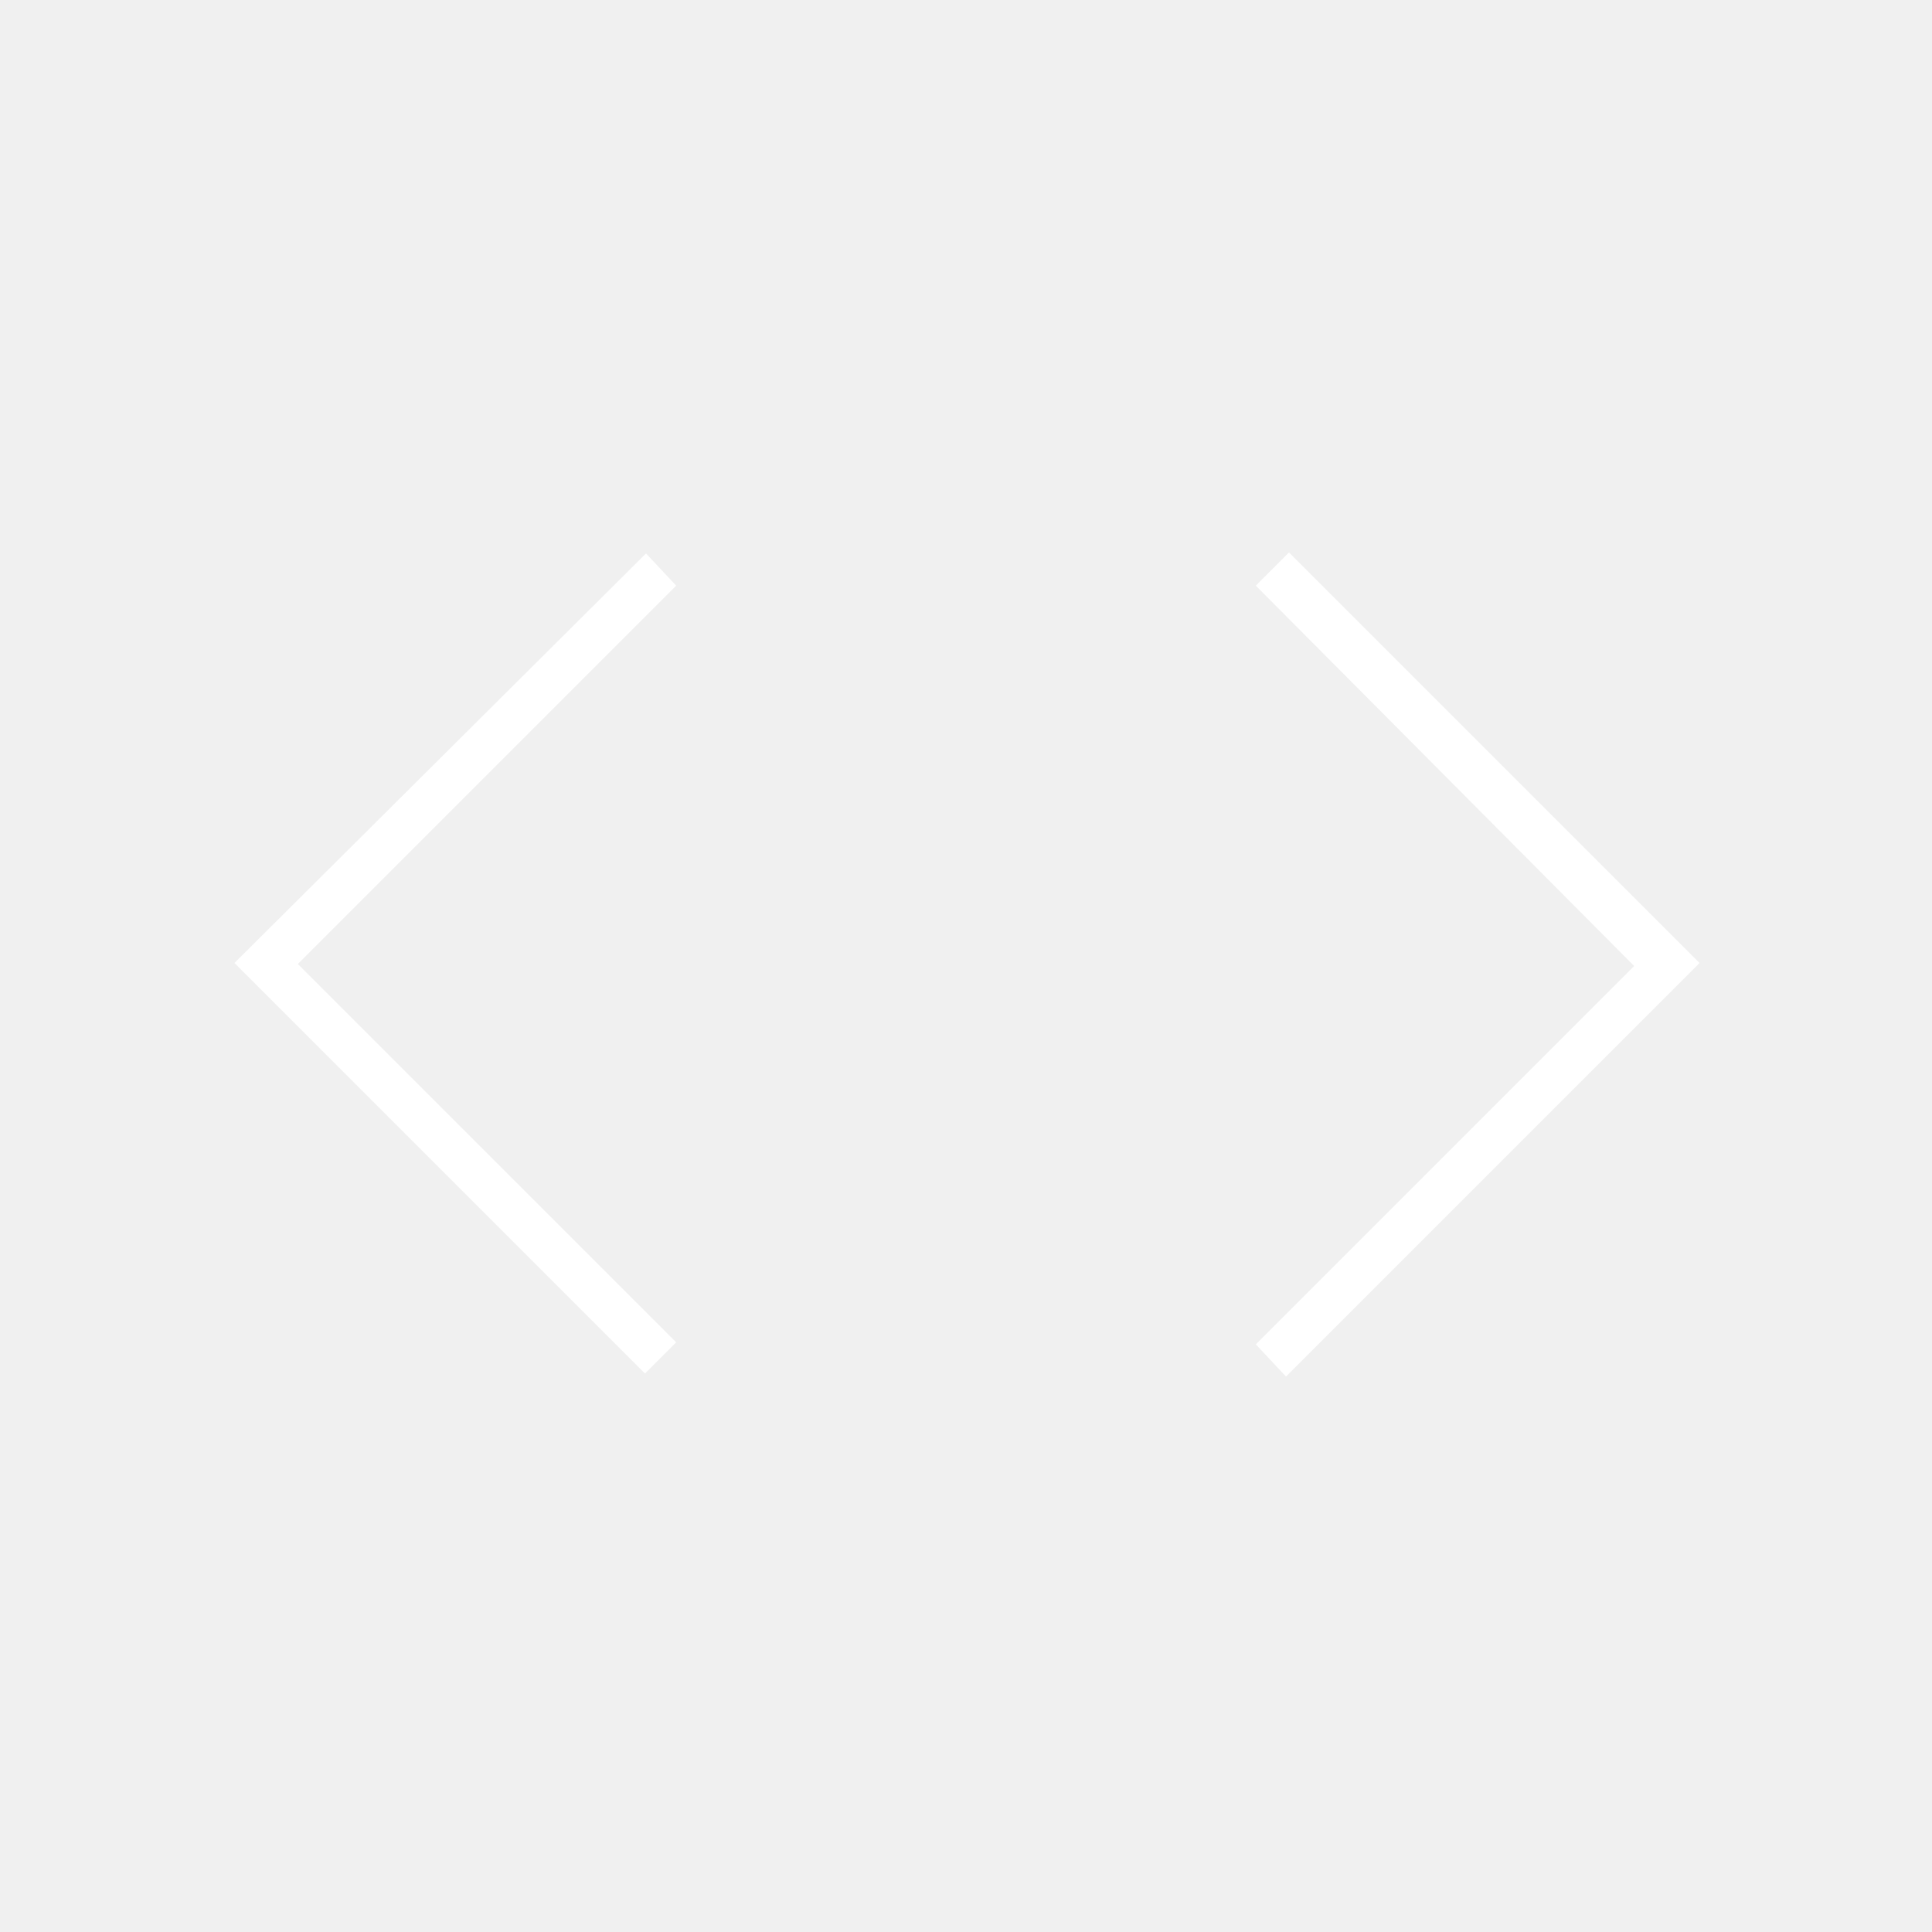
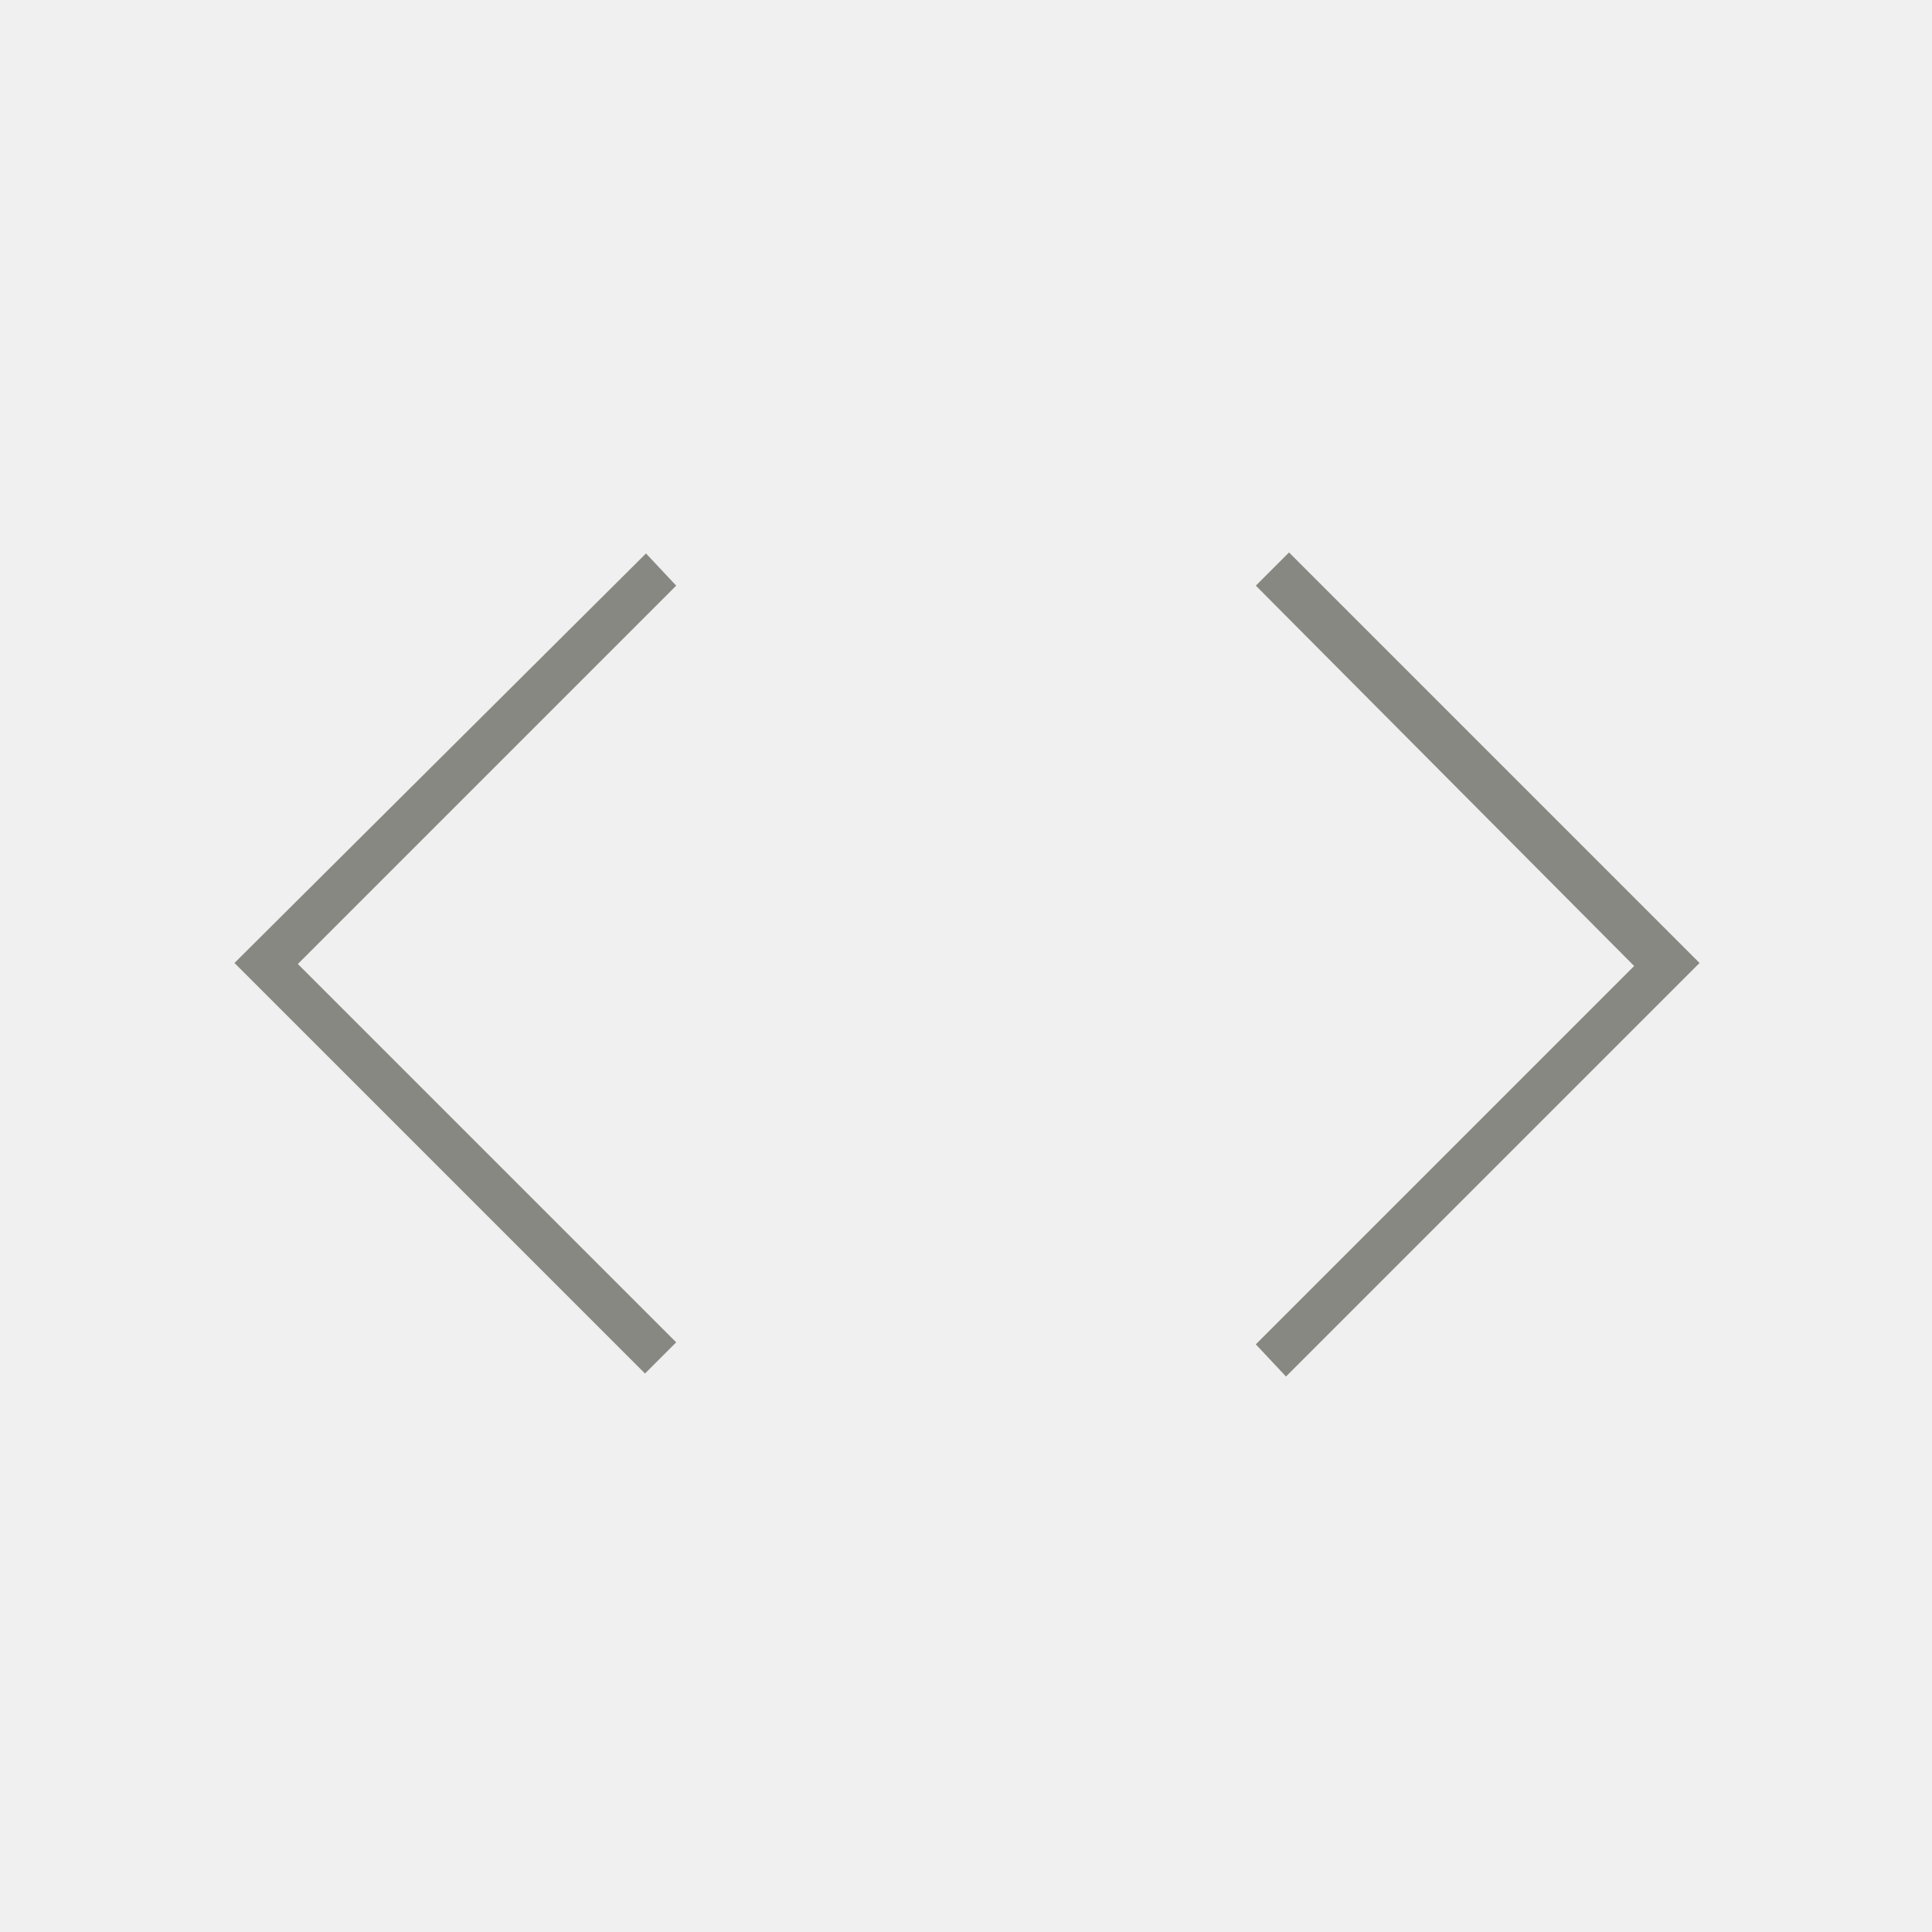
- <svg xmlns="http://www.w3.org/2000/svg" height="48px" viewBox="0 -960 960 960" width="48px" fill="#FFFFFF">
+ <svg xmlns="http://www.w3.org/2000/svg" height="48px" viewBox="0 -960 960 960" width="48px" fill="#888883">
  <path d="m320.5-277.5-204-204L321-685l15 16-188 188 188 188-15.5 15.5ZM639-276l-15-16 188-188-188-189 16.5-16.5 204 204L639-276Z" />
</svg>
